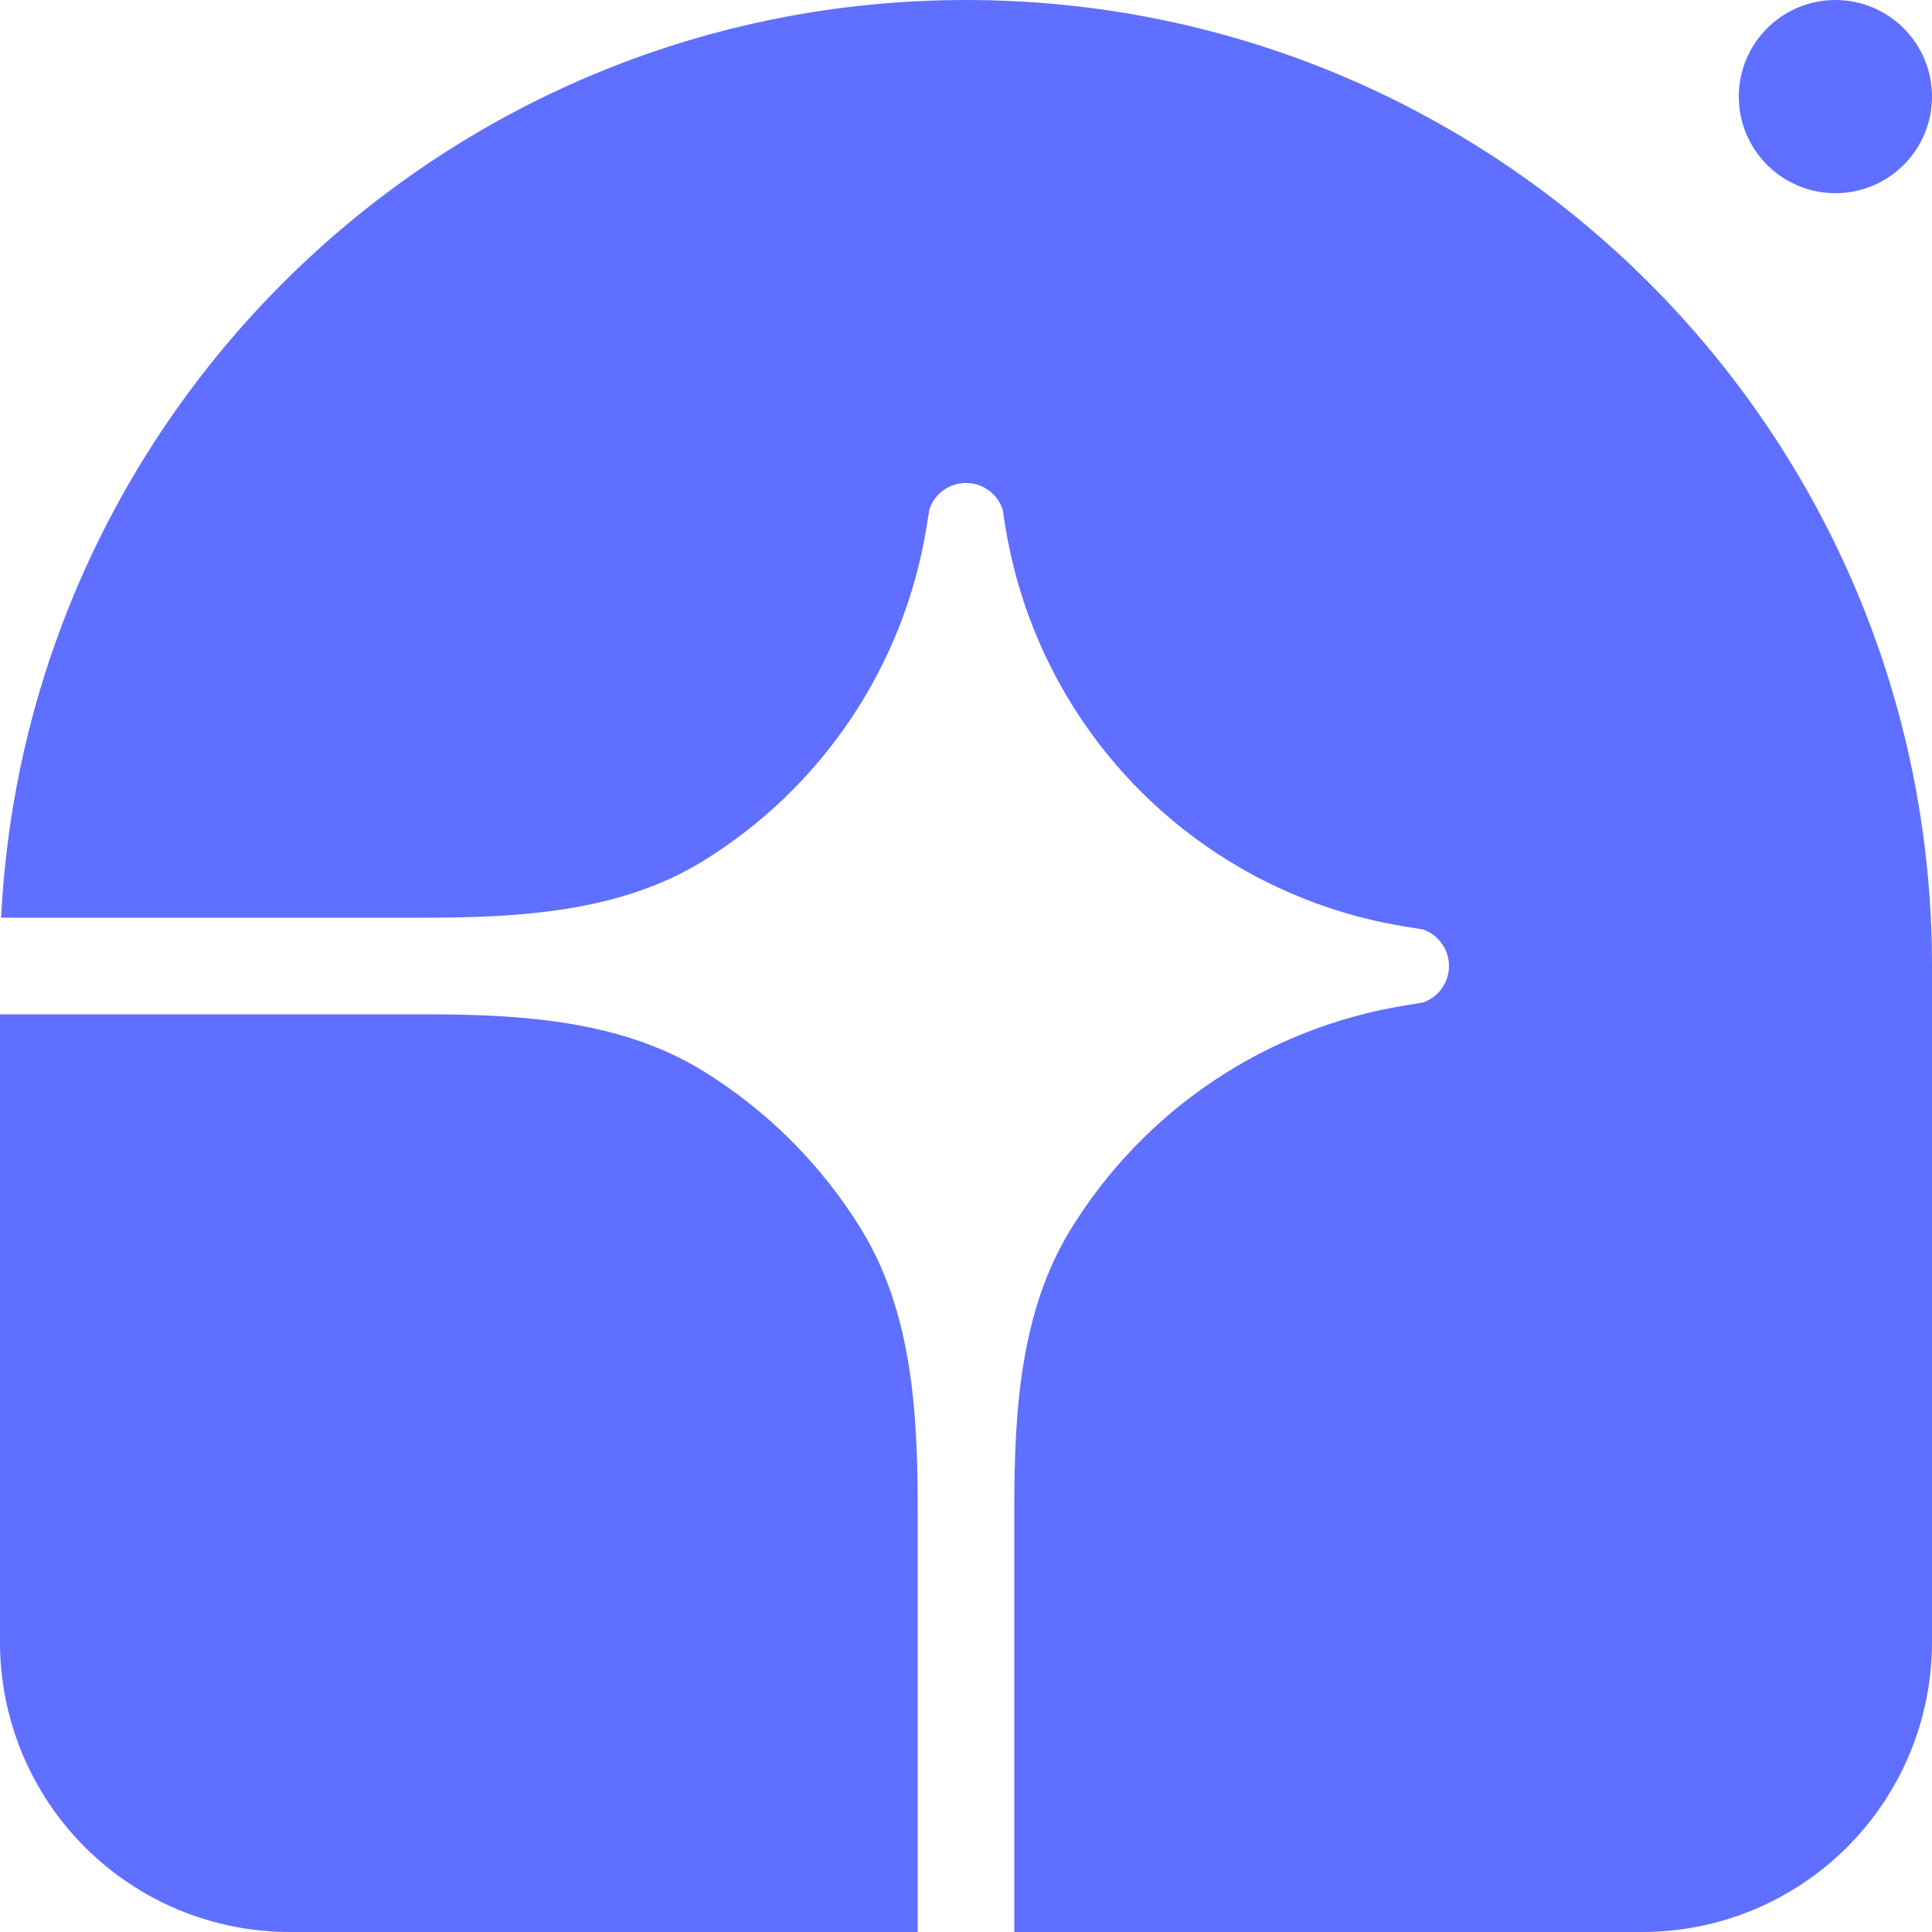
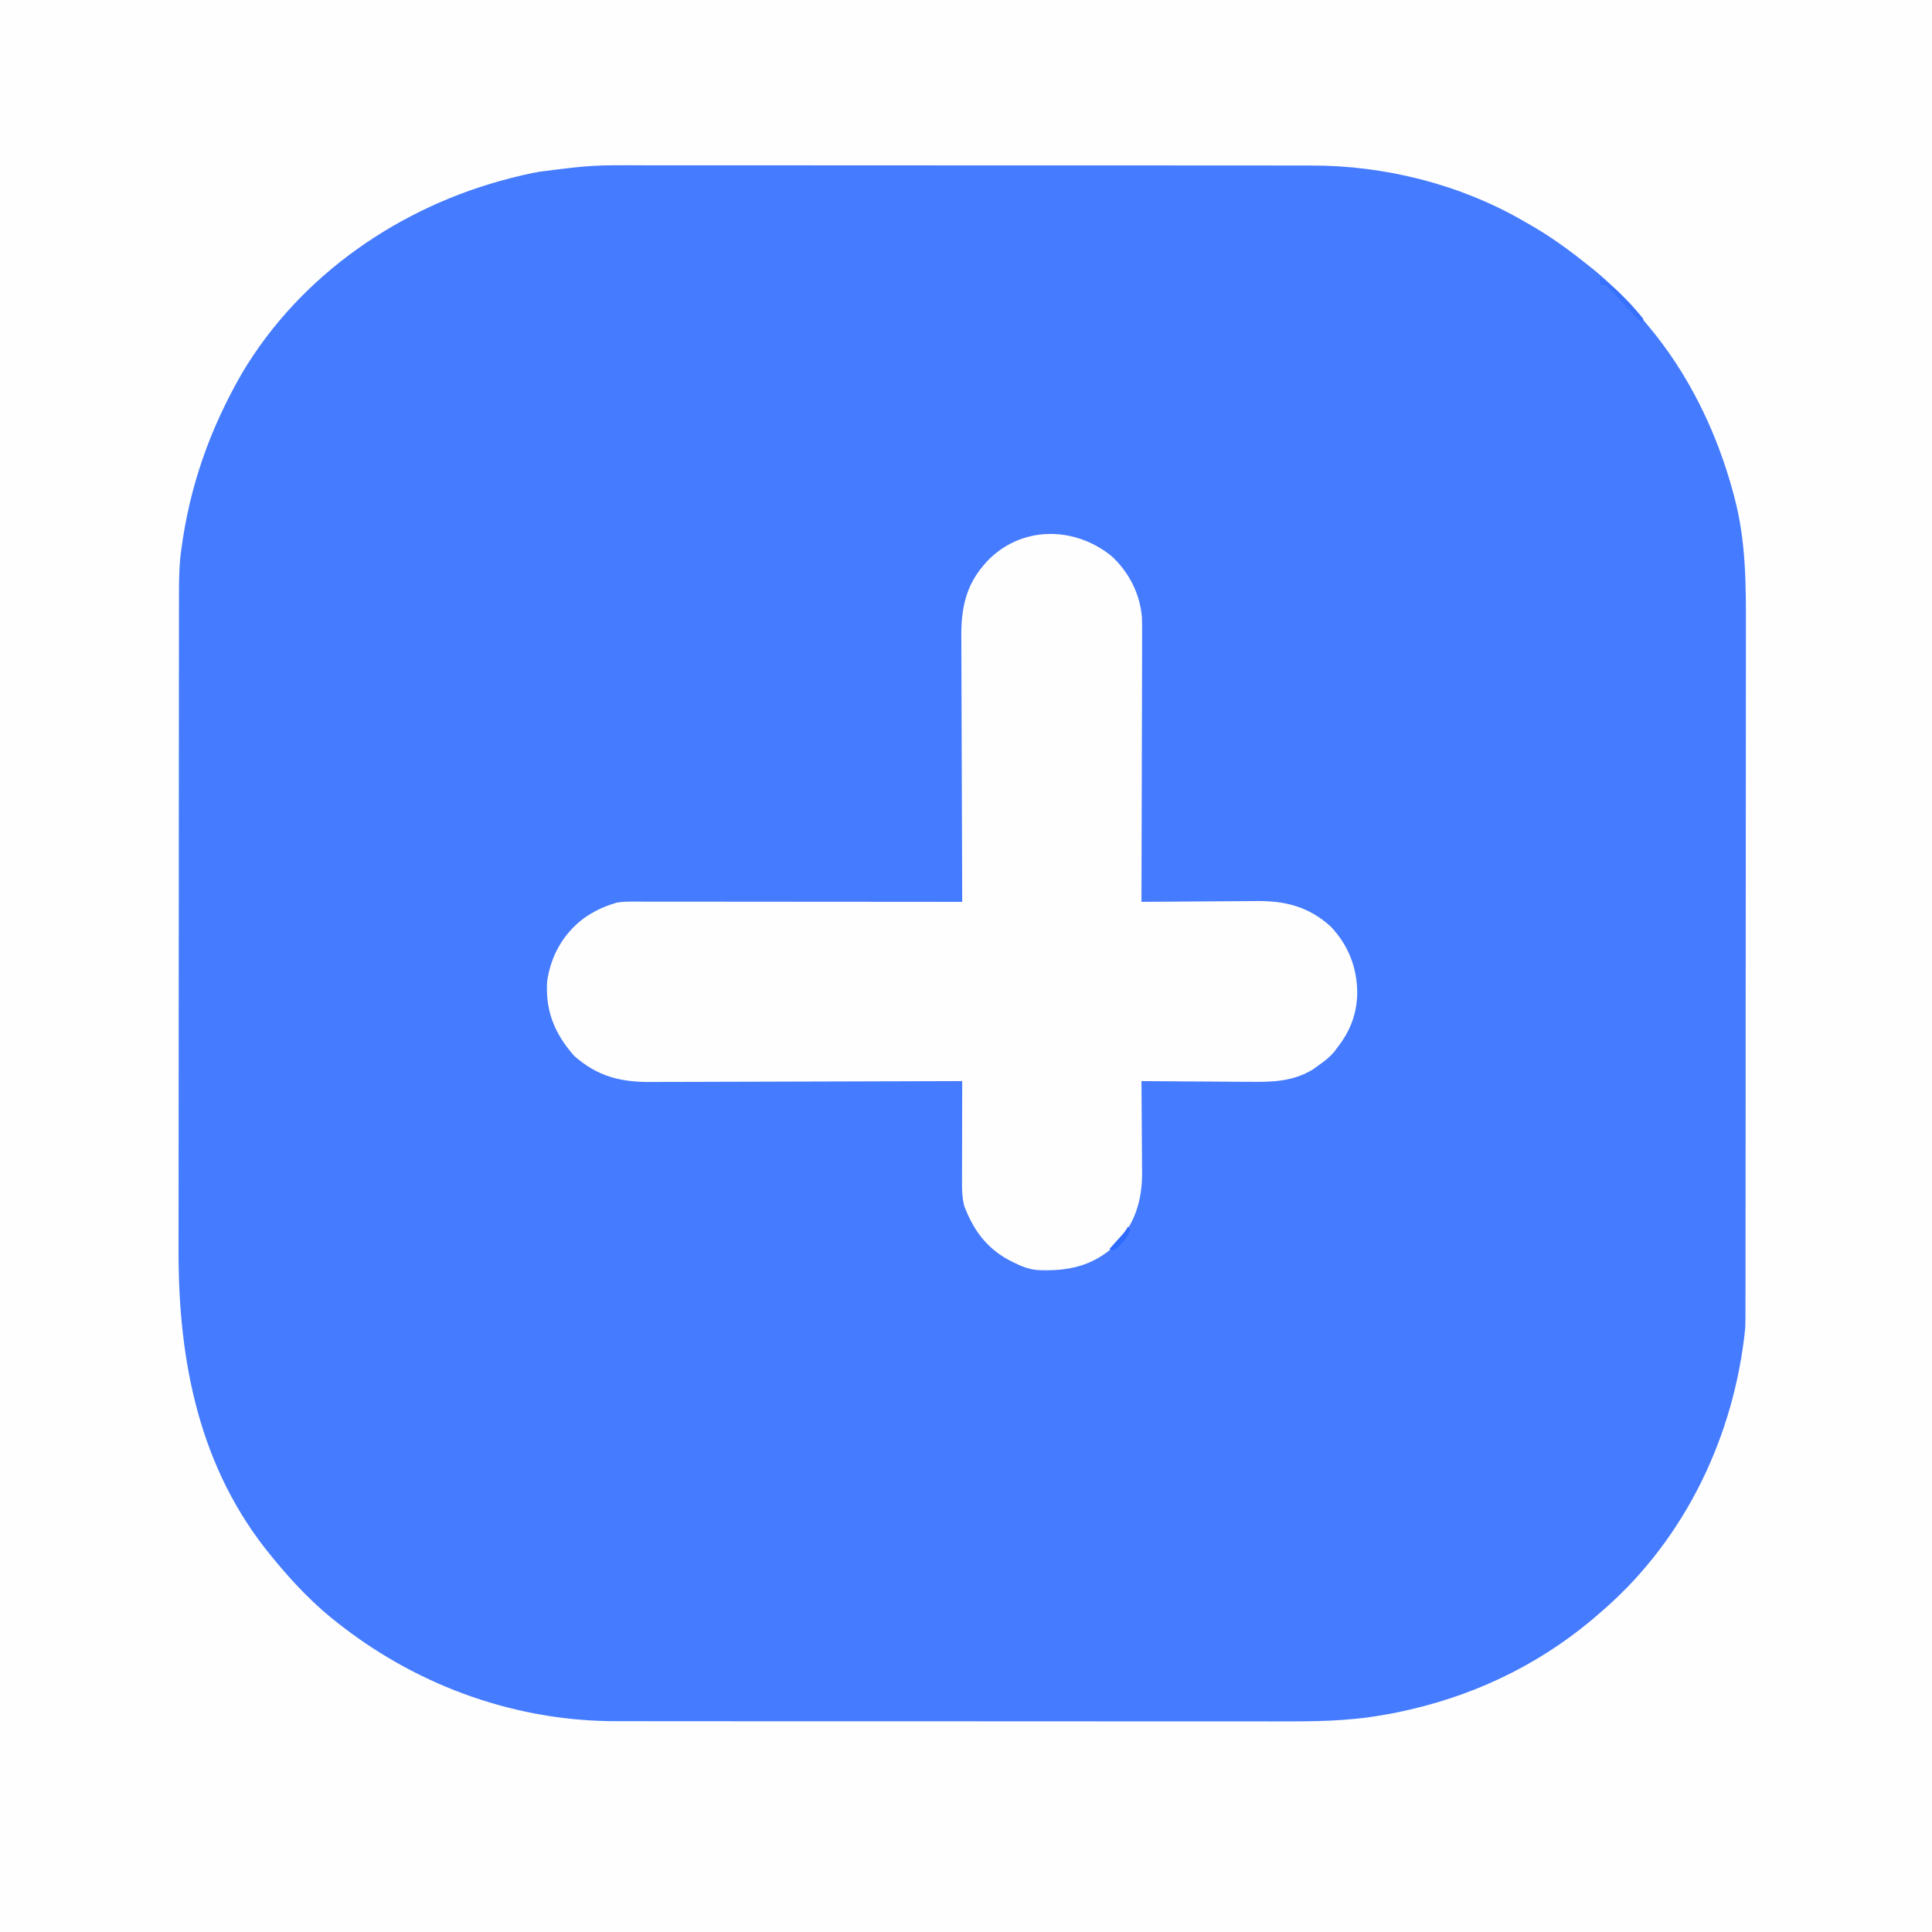
- <svg xmlns="http://www.w3.org/2000/svg" width="46" height="46" viewBox="0 0 46 46" fill="none">
-   <path d="M23 0C35.703 0 46 10.297 46 23V39.1C46 40.93 45.273 42.685 43.979 43.979C42.685 45.273 40.93 46 39.1 46H24.15V35.91C24.15 33.608 24.29 31.223 25.497 29.263C26.362 27.859 27.518 26.657 28.888 25.738C30.258 24.82 31.81 24.208 33.437 23.942L33.878 23.87C34.059 23.808 34.217 23.691 34.328 23.535C34.44 23.379 34.5 23.192 34.5 23C34.5 22.808 34.44 22.621 34.328 22.465C34.217 22.309 34.059 22.192 33.878 22.129L33.437 22.058C31.059 21.67 28.863 20.544 27.159 18.84C25.456 17.137 24.33 14.941 23.942 12.563L23.87 12.122C23.808 11.941 23.691 11.783 23.535 11.671C23.379 11.56 23.192 11.5 23 11.5C22.808 11.5 22.621 11.56 22.465 11.671C22.309 11.783 22.191 11.941 22.129 12.122L22.058 12.563C21.792 14.19 21.18 15.742 20.261 17.111C19.343 18.481 18.141 19.638 16.737 20.502C14.777 21.71 12.392 21.85 10.09 21.85H0.027C0.629 9.682 10.683 0 23 0Z" fill="#5F6FFF" />
-   <path d="M0 24.15H10.09C12.392 24.15 14.777 24.29 16.737 25.498C18.269 26.442 19.558 27.731 20.502 29.263C21.71 31.223 21.85 33.608 21.85 35.91V46H6.9C5.07 46 3.315 45.273 2.021 43.979C0.727 42.685 0 40.93 0 39.1L0 24.15ZM46 2.3C46 2.91 45.758 3.495 45.326 3.926C44.895 4.358 44.31 4.6 43.7 4.6C43.09 4.6 42.505 4.358 42.074 3.926C41.642 3.495 41.4 2.91 41.4 2.3C41.4 1.69 41.642 1.105 42.074 0.674C42.505 0.242 43.09 0 43.7 0C44.31 0 44.895 0.242 45.326 0.674C45.758 1.105 46 1.69 46 2.3Z" fill="#5F6FFF" />
+ <svg xmlns="http://www.w3.org/2000/svg" version="1.1" width="1024" height="1024">
+   <path d="M0 0 C337.92 0 675.84 0 1024 0 C1024 337.92 1024 675.84 1024 1024 C686.08 1024 348.16 1024 0 1024 C0 686.08 0 348.16 0 0 Z " fill="#457BFE" transform="translate(0,0)" />
+   <path d="M0 0 C337.92 0 675.84 0 1024 0 C1024 337.92 1024 675.84 1024 1024 C686.08 1024 348.16 1024 0 1024 C0 686.08 0 348.16 0 0 Z M286 91 C284.75 91.237 283.501 91.474 282.213 91.718 C279.306 92.301 276.438 92.966 273.562 93.688 C272.532 93.942 271.502 94.196 270.441 94.458 C212.19 109.313 159.234 145.674 128.271 197.792 C111.203 227.454 100.382 258.021 96 292 C95.917 292.633 95.834 293.266 95.749 293.918 C94.818 301.928 94.854 309.928 94.86 317.979 C94.857 319.593 94.854 321.208 94.851 322.822 C94.843 327.24 94.841 331.657 94.84 336.075 C94.838 340.848 94.831 345.62 94.824 350.393 C94.81 360.824 94.804 371.254 94.8 381.685 C94.797 388.209 94.793 394.733 94.788 401.257 C94.776 419.35 94.766 437.443 94.762 455.536 C94.762 456.693 94.762 457.85 94.762 459.042 C94.762 460.202 94.761 461.362 94.761 462.557 C94.761 464.907 94.76 467.256 94.76 469.606 C94.76 470.772 94.759 471.937 94.759 473.138 C94.755 491.989 94.738 510.839 94.714 529.69 C94.691 549.082 94.678 568.475 94.677 587.867 C94.676 598.739 94.671 609.612 94.652 620.484 C94.637 629.75 94.632 639.016 94.64 648.281 C94.644 652.998 94.643 657.714 94.629 662.43 C94.462 721.313 105.473 778.379 144 825 C144.46 825.561 144.92 826.123 145.394 826.701 C155.797 839.337 166.979 851.029 180 861 C180.543 861.42 181.086 861.839 181.646 862.271 C223.368 894.339 274.368 912.401 327.075 912.261 C328.723 912.264 330.372 912.268 332.02 912.272 C336.498 912.282 340.975 912.28 345.453 912.276 C350.303 912.274 355.152 912.283 360.002 912.29 C369.483 912.303 378.965 912.305 388.447 912.302 C396.161 912.301 403.876 912.302 411.59 912.307 C412.691 912.307 413.793 912.308 414.927 912.308 C417.165 912.31 419.402 912.311 421.64 912.312 C442.592 912.323 463.543 912.321 484.495 912.315 C503.619 912.309 522.744 912.321 541.868 912.34 C561.55 912.359 581.232 912.367 600.914 912.364 C611.946 912.362 622.978 912.364 634.009 912.378 C643.403 912.39 652.796 912.392 662.189 912.38 C666.972 912.374 671.754 912.372 676.537 912.385 C695.561 912.429 714.203 912.374 733 909 C734.232 908.786 735.464 908.571 736.733 908.35 C739.424 907.858 742.084 907.299 744.75 906.688 C745.695 906.474 746.64 906.261 747.614 906.042 C785.491 897.249 819.96 879.835 849 854 C849.503 853.558 850.007 853.117 850.525 852.662 C893.568 814.826 919.236 760.751 925 704 C925.086 701.586 925.129 699.17 925.131 696.755 C925.133 696.069 925.136 695.383 925.138 694.676 C925.143 692.39 925.142 690.103 925.14 687.817 C925.143 686.156 925.146 684.495 925.149 682.834 C925.157 678.279 925.159 673.724 925.16 669.169 C925.162 664.252 925.169 659.334 925.176 654.417 C925.19 643.666 925.196 632.916 925.2 622.165 C925.203 615.444 925.207 608.724 925.212 602.003 C925.224 583.375 925.234 564.746 925.238 546.118 C925.238 544.331 925.238 544.331 925.238 542.507 C925.238 541.312 925.239 540.118 925.239 538.887 C925.239 536.466 925.24 534.046 925.24 531.625 C925.241 529.824 925.241 529.824 925.241 527.987 C925.245 508.561 925.262 489.136 925.286 469.71 C925.309 449.739 925.322 429.768 925.323 409.797 C925.324 398.595 925.33 387.393 925.348 376.192 C925.363 366.646 925.368 357.101 925.36 347.556 C925.356 342.694 925.357 337.833 925.371 332.971 C925.435 309.789 925.382 286.852 919.438 264.25 C919.186 263.278 918.934 262.306 918.674 261.304 C909.881 228.753 894.875 197.791 873 172 C872.138 170.955 871.278 169.91 870.418 168.863 C862.007 158.692 853.077 149.454 842.658 141.298 C841.467 140.366 840.28 139.428 839.096 138.487 C829.469 130.845 819.728 123.998 809 118 C808.421 117.667 807.843 117.334 807.247 116.991 C773.462 97.557 733.748 87.637 694.887 87.739 C693.222 87.736 691.557 87.732 689.893 87.728 C685.365 87.718 680.838 87.72 676.31 87.724 C671.409 87.726 666.507 87.717 661.606 87.71 C652.021 87.697 642.436 87.695 632.851 87.698 C625.053 87.699 617.255 87.698 609.457 87.693 C608.344 87.693 607.232 87.692 606.085 87.692 C603.824 87.69 601.563 87.689 599.302 87.688 C578.127 87.677 556.953 87.679 535.778 87.685 C516.446 87.691 497.114 87.679 477.782 87.66 C457.891 87.641 438 87.633 418.109 87.636 C406.958 87.638 395.807 87.636 384.656 87.622 C375.161 87.61 365.667 87.608 356.172 87.62 C351.337 87.626 346.502 87.628 341.667 87.615 C313.705 87.503 313.705 87.503 286 91 Z " fill="#FEFEFE" transform="translate(0,0)" />
+   <path d="M0 0 C9.302 8.589 15.134 20.082 16.122 32.719 C16.219 36.696 16.224 40.666 16.192 44.643 C16.191 46.162 16.192 47.681 16.193 49.2 C16.194 53.29 16.177 57.38 16.156 61.47 C16.137 65.757 16.135 70.044 16.132 74.331 C16.122 82.433 16.098 90.536 16.068 98.639 C16.034 107.87 16.018 117.101 16.003 126.332 C15.971 145.307 15.919 164.283 15.852 183.258 C16.779 183.249 17.707 183.24 18.663 183.231 C27.445 183.15 36.227 183.09 45.009 183.051 C49.523 183.03 54.037 183.002 58.551 182.956 C62.915 182.912 67.278 182.889 71.642 182.878 C73.299 182.871 74.957 182.857 76.614 182.835 C91.991 182.641 104.371 185.729 116.109 196.289 C125.551 206.197 130.277 218.38 130.217 231.983 C129.949 242.738 126.449 251.813 119.852 260.258 C119.253 261.071 118.655 261.885 118.039 262.723 C115.55 265.608 112.966 267.626 109.852 269.82 C108.82 270.564 107.789 271.308 106.727 272.074 C96.156 278.498 85.243 278.808 73.273 278.648 C71.609 278.641 69.945 278.635 68.28 278.631 C63.94 278.616 59.6 278.577 55.26 278.532 C50.816 278.491 46.371 278.473 41.926 278.453 C33.234 278.41 24.543 278.342 15.852 278.258 C15.862 279.327 15.862 279.327 15.872 280.417 C15.932 287.183 15.978 293.948 16.007 300.714 C16.023 304.191 16.044 307.668 16.078 311.145 C16.117 315.157 16.131 319.168 16.145 323.18 C16.16 324.408 16.175 325.637 16.191 326.903 C16.194 342.077 12.202 354.094 1.902 365.375 C-10.165 376.454 -23.2 379.093 -38.985 378.437 C-43.817 378.037 -47.875 376.453 -52.148 374.258 C-53.008 373.822 -53.868 373.386 -54.754 372.938 C-66.667 366.341 -73.396 356.845 -78.148 344.258 C-79.059 340.478 -79.27 336.974 -79.262 333.091 C-79.262 331.87 -79.262 330.649 -79.262 329.391 C-79.257 328.082 -79.251 326.774 -79.246 325.426 C-79.244 324.065 -79.243 322.705 -79.242 321.344 C-79.238 317.775 -79.228 314.206 -79.217 310.637 C-79.207 306.991 -79.202 303.344 -79.197 299.697 C-79.187 292.551 -79.17 285.404 -79.148 278.258 C-80.064 278.261 -80.98 278.265 -81.923 278.269 C-104.243 278.357 -126.562 278.424 -148.882 278.465 C-159.676 278.486 -170.47 278.514 -181.263 278.56 C-190.675 278.6 -200.087 278.625 -209.499 278.634 C-214.479 278.639 -219.459 278.652 -224.439 278.681 C-229.134 278.708 -233.83 278.716 -238.526 278.71 C-240.241 278.711 -241.956 278.719 -243.671 278.735 C-260.025 278.875 -272.352 275.941 -284.898 264.82 C-295.2 253.088 -300.169 240.977 -299.148 225.258 C-297.122 211.796 -290.779 200.414 -279.961 192.133 C-274.958 188.597 -269.984 186.099 -264.148 184.258 C-263.595 184.081 -263.041 183.904 -262.471 183.722 C-259.248 183.078 -256.068 183.124 -252.796 183.138 C-251.682 183.136 -251.682 183.136 -250.546 183.135 C-248.057 183.133 -245.568 183.139 -243.079 183.144 C-241.295 183.145 -239.511 183.144 -237.728 183.144 C-232.883 183.144 -228.038 183.149 -223.194 183.156 C-218.131 183.163 -213.069 183.163 -208.007 183.164 C-198.42 183.168 -188.833 183.176 -179.246 183.186 C-168.332 183.197 -157.418 183.202 -146.504 183.207 C-124.052 183.218 -101.6 183.236 -79.148 183.258 C-79.152 182.477 -79.156 181.696 -79.16 180.892 C-79.248 161.843 -79.314 142.795 -79.356 123.746 C-79.376 114.534 -79.404 105.322 -79.45 96.11 C-79.49 88.075 -79.516 80.041 -79.525 72.006 C-79.53 67.757 -79.542 63.508 -79.571 59.258 C-79.599 55.248 -79.607 51.238 -79.601 47.227 C-79.602 45.766 -79.61 44.304 -79.625 42.843 C-79.769 28.627 -77.511 16.306 -68.148 5.258 C-67.602 4.612 -67.055 3.966 -66.492 3.301 C-48.554 -16.118 -19.983 -16.204 0 0 Z " fill="#FEFEFE" transform="translate(589.1484,294.7422)" />
+   <path d="M0 0 C4.589 2.859 8.293 6.013 12.062 9.875 C12.566 10.379 13.069 10.883 13.588 11.402 C16.93 14.784 20 18.312 23 22 C22.67 22.66 22.34 23.32 22 24 C18.311 20.412 14.743 16.769 11.375 12.875 C7.378 8.252 7.378 8.252 3 4 C2.01 4 1.02 4 0 4 C0 2.68 0 1.36 0 0 Z " fill="#3871FE" transform="translate(848,147)" />
+   <path d="M0 0 C0.33 0.66 0.66 1.32 1 2 C-0.976 7.23 -3.666 9.726 -8 13 C-8.66 12.67 -9.32 12.34 -10 12 C-9.446 11.385 -8.891 10.77 -8.32 10.137 C-7.596 9.328 -6.871 8.52 -6.125 7.688 C-5.406 6.887 -4.686 6.086 -3.945 5.262 C-1.884 2.958 -1.884 2.958 0 0 Z " fill="#2F6BFE" transform="translate(598,650)" />
</svg>
